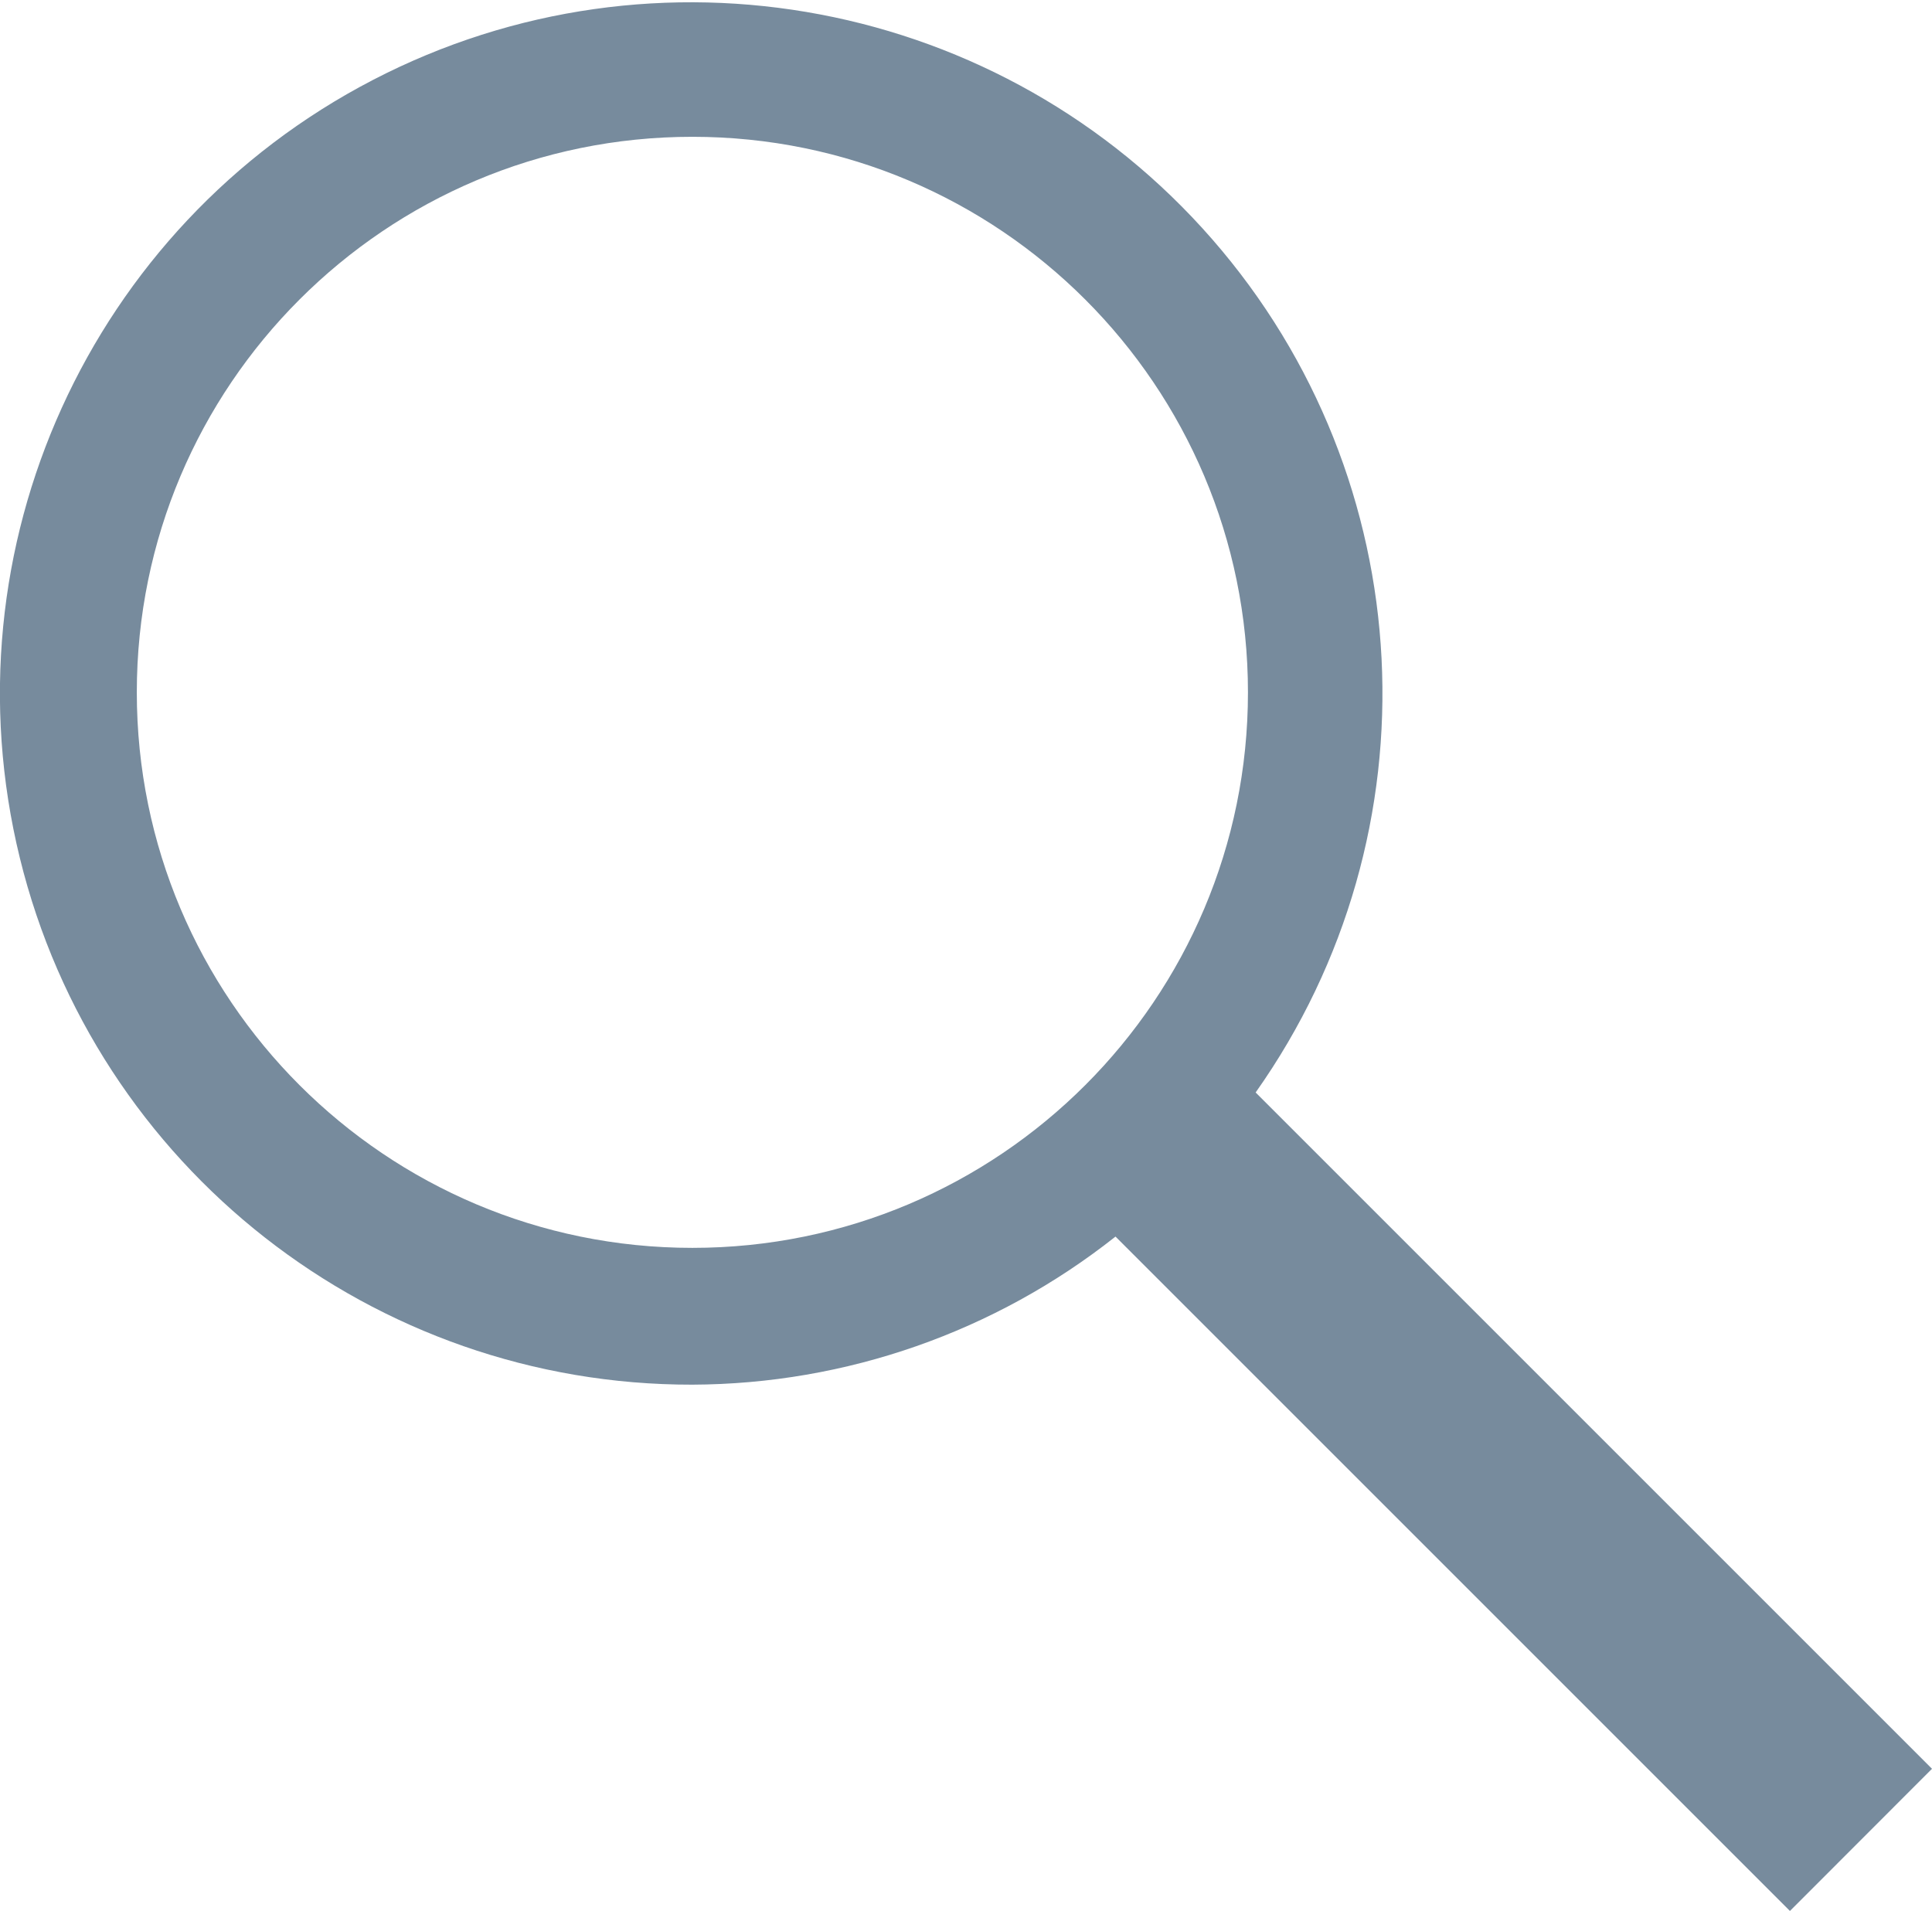
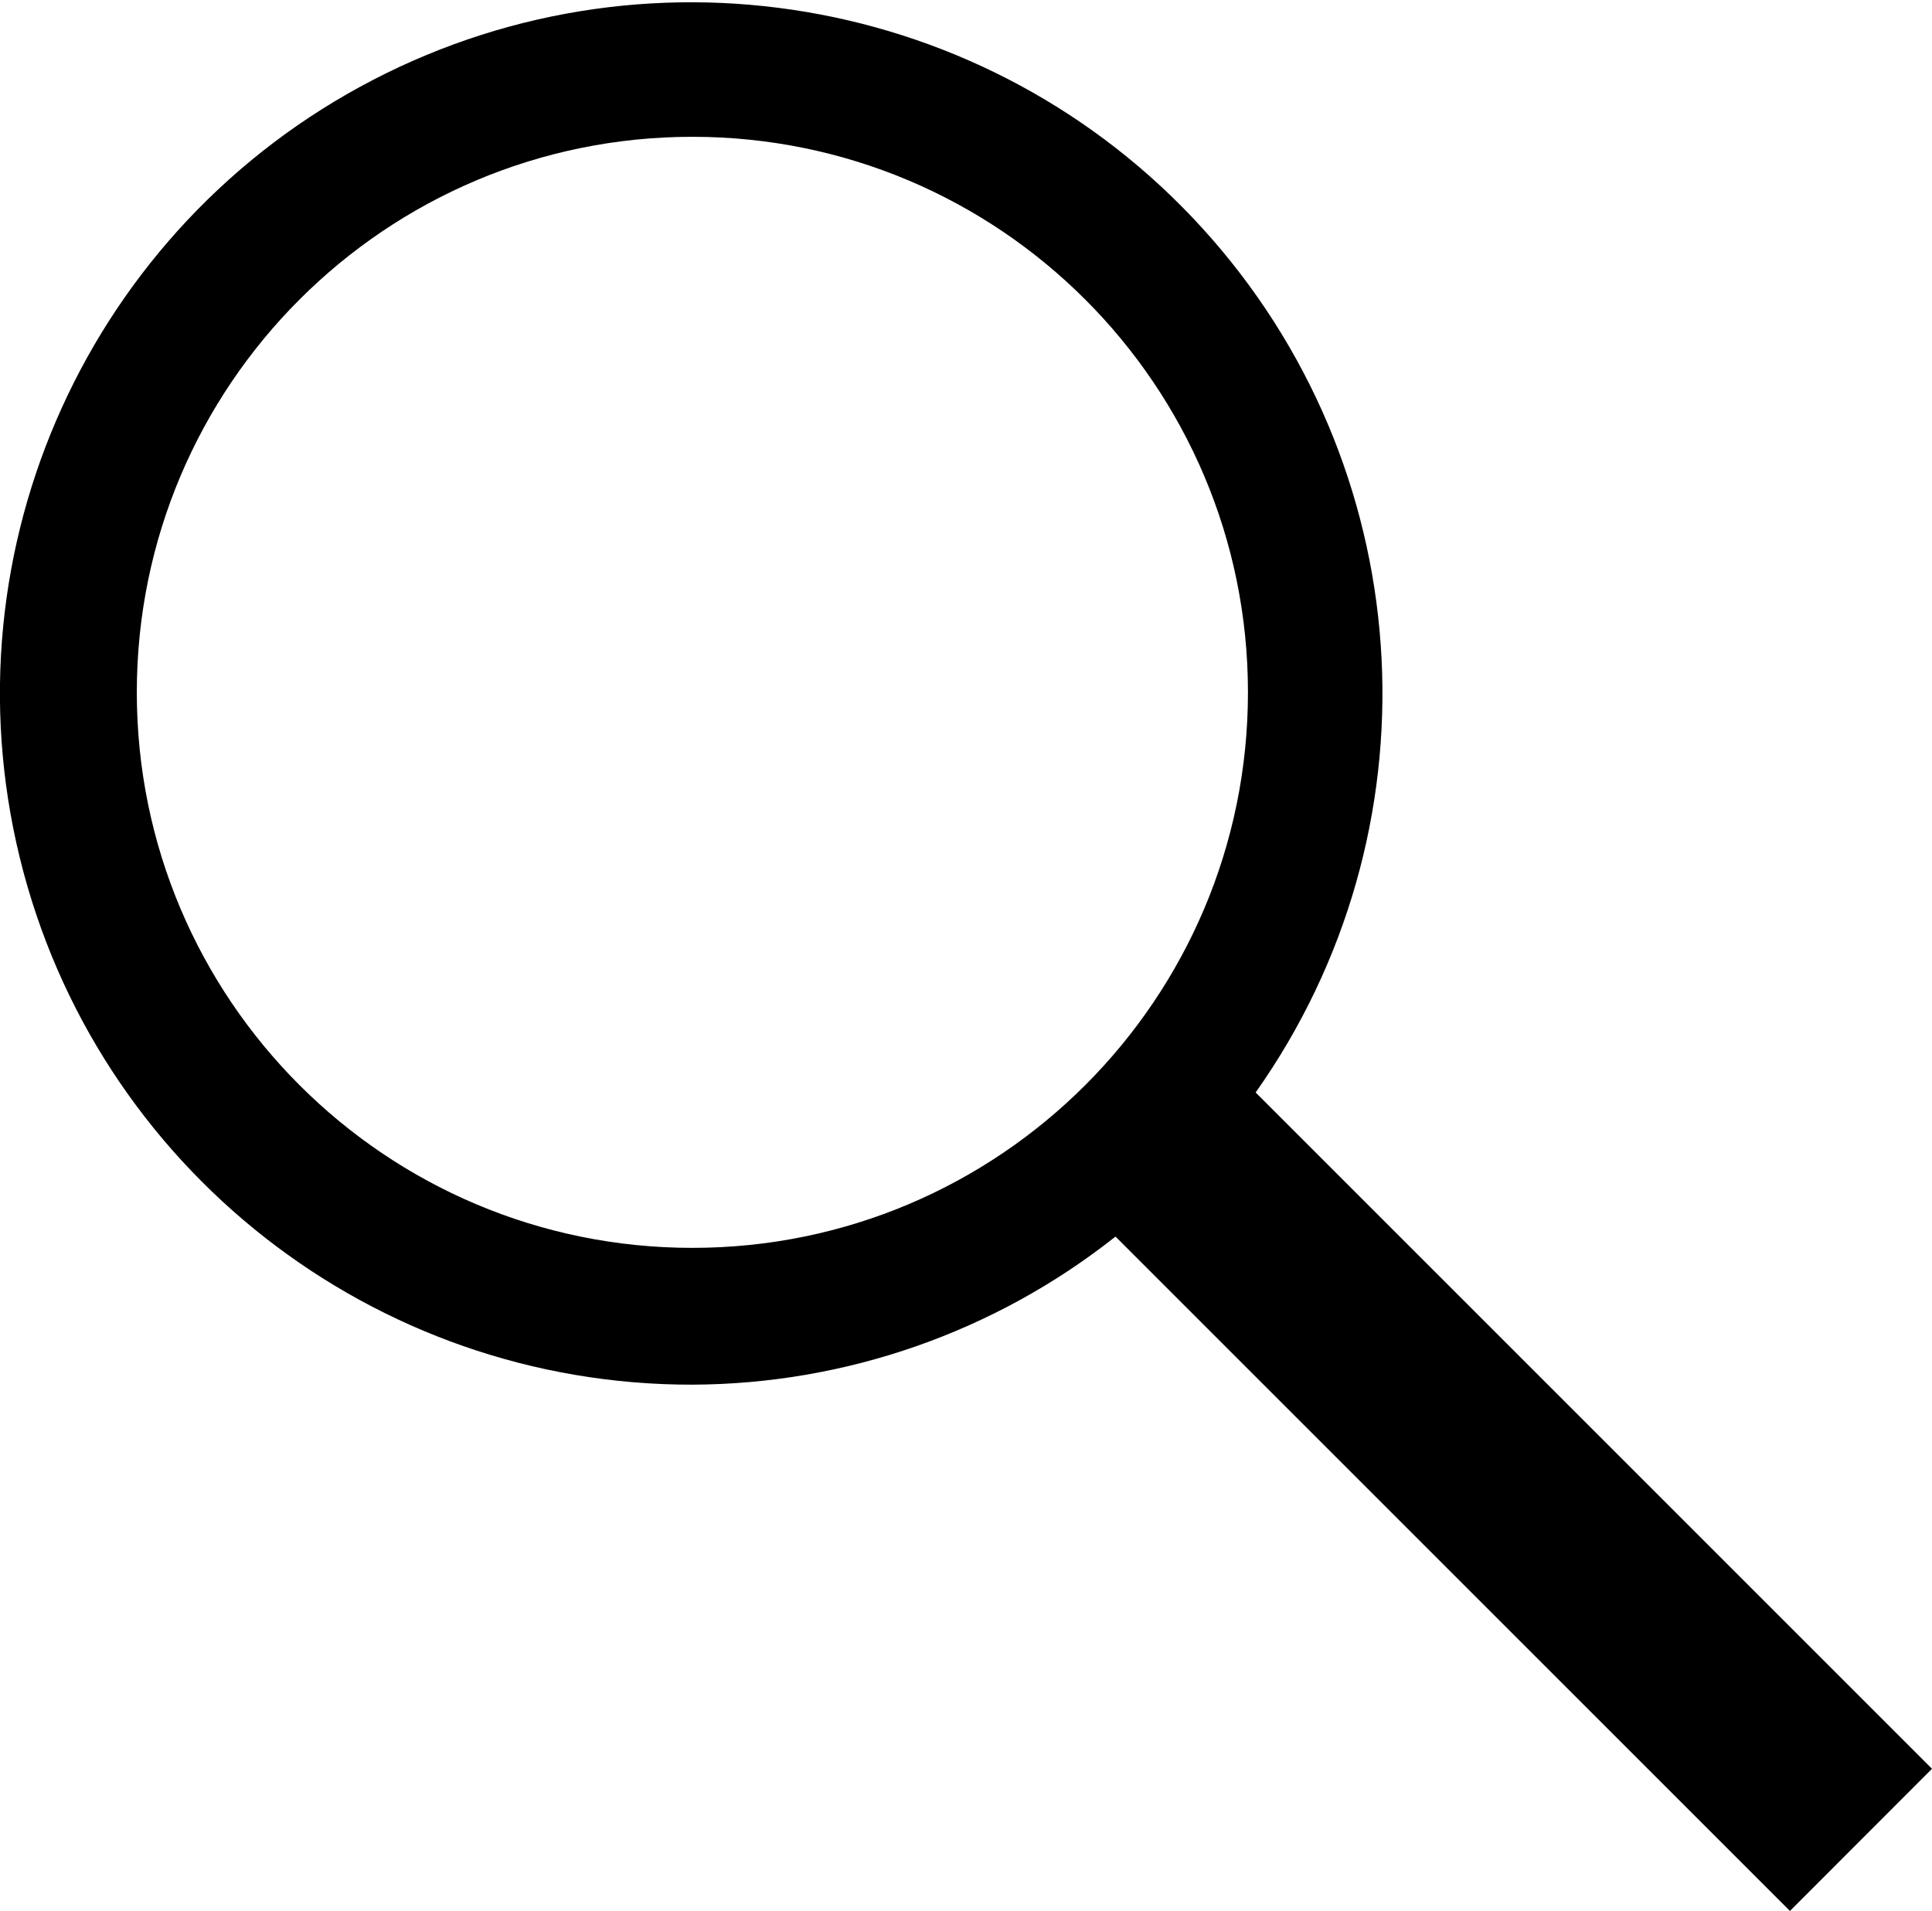
<svg xmlns="http://www.w3.org/2000/svg" id="Layer_1" data-name="Layer 1" viewBox="0 0 15.068 14.905">
  <defs>
-     <style>
-       .cls-1 {
-         fill: #778b9d;
-       }
-     </style>
+   
  </defs>
  <path class="cls-1" d="M15.068,13.796,9.793,8.521a5.391,5.391,0,1,0-4.393,2.279A5.349,5.349,0,0,0,8.7,9.645l5.26,5.26ZM5.4,9.733a4.333,4.333,0,1,1,4.333-4.333A4.333,4.333,0,0,1,5.4,9.733Z" />
</svg>
